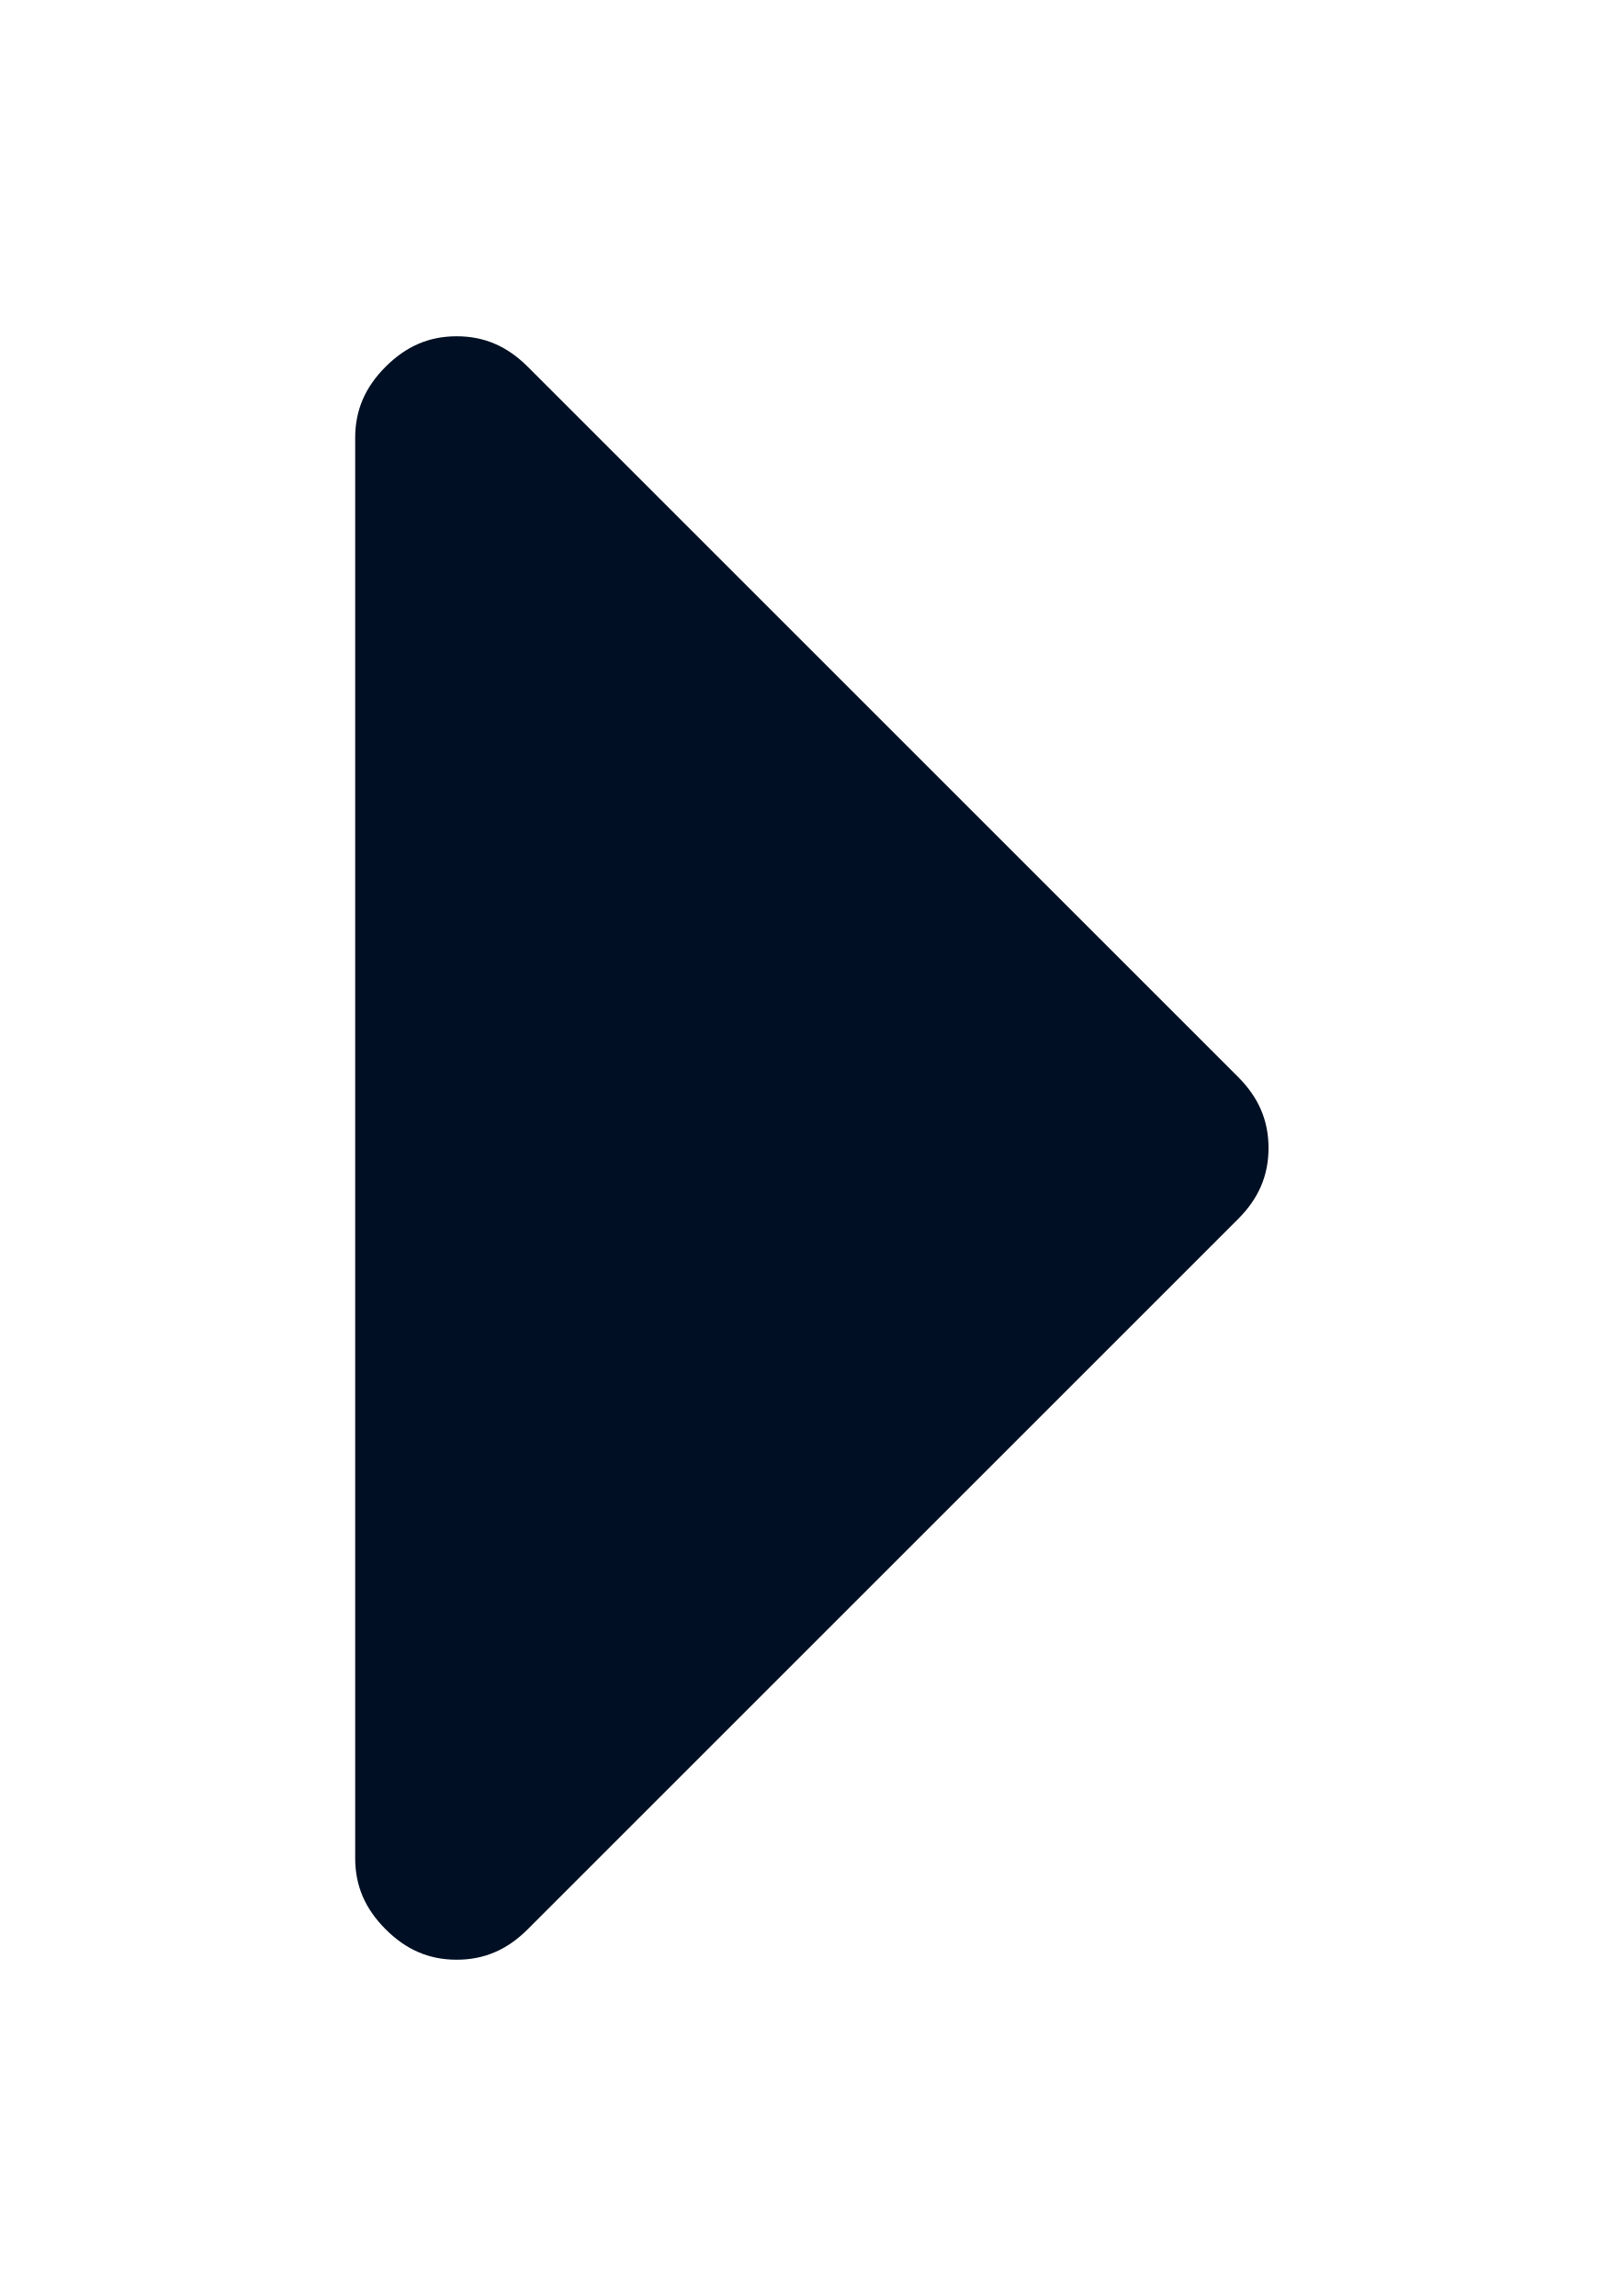
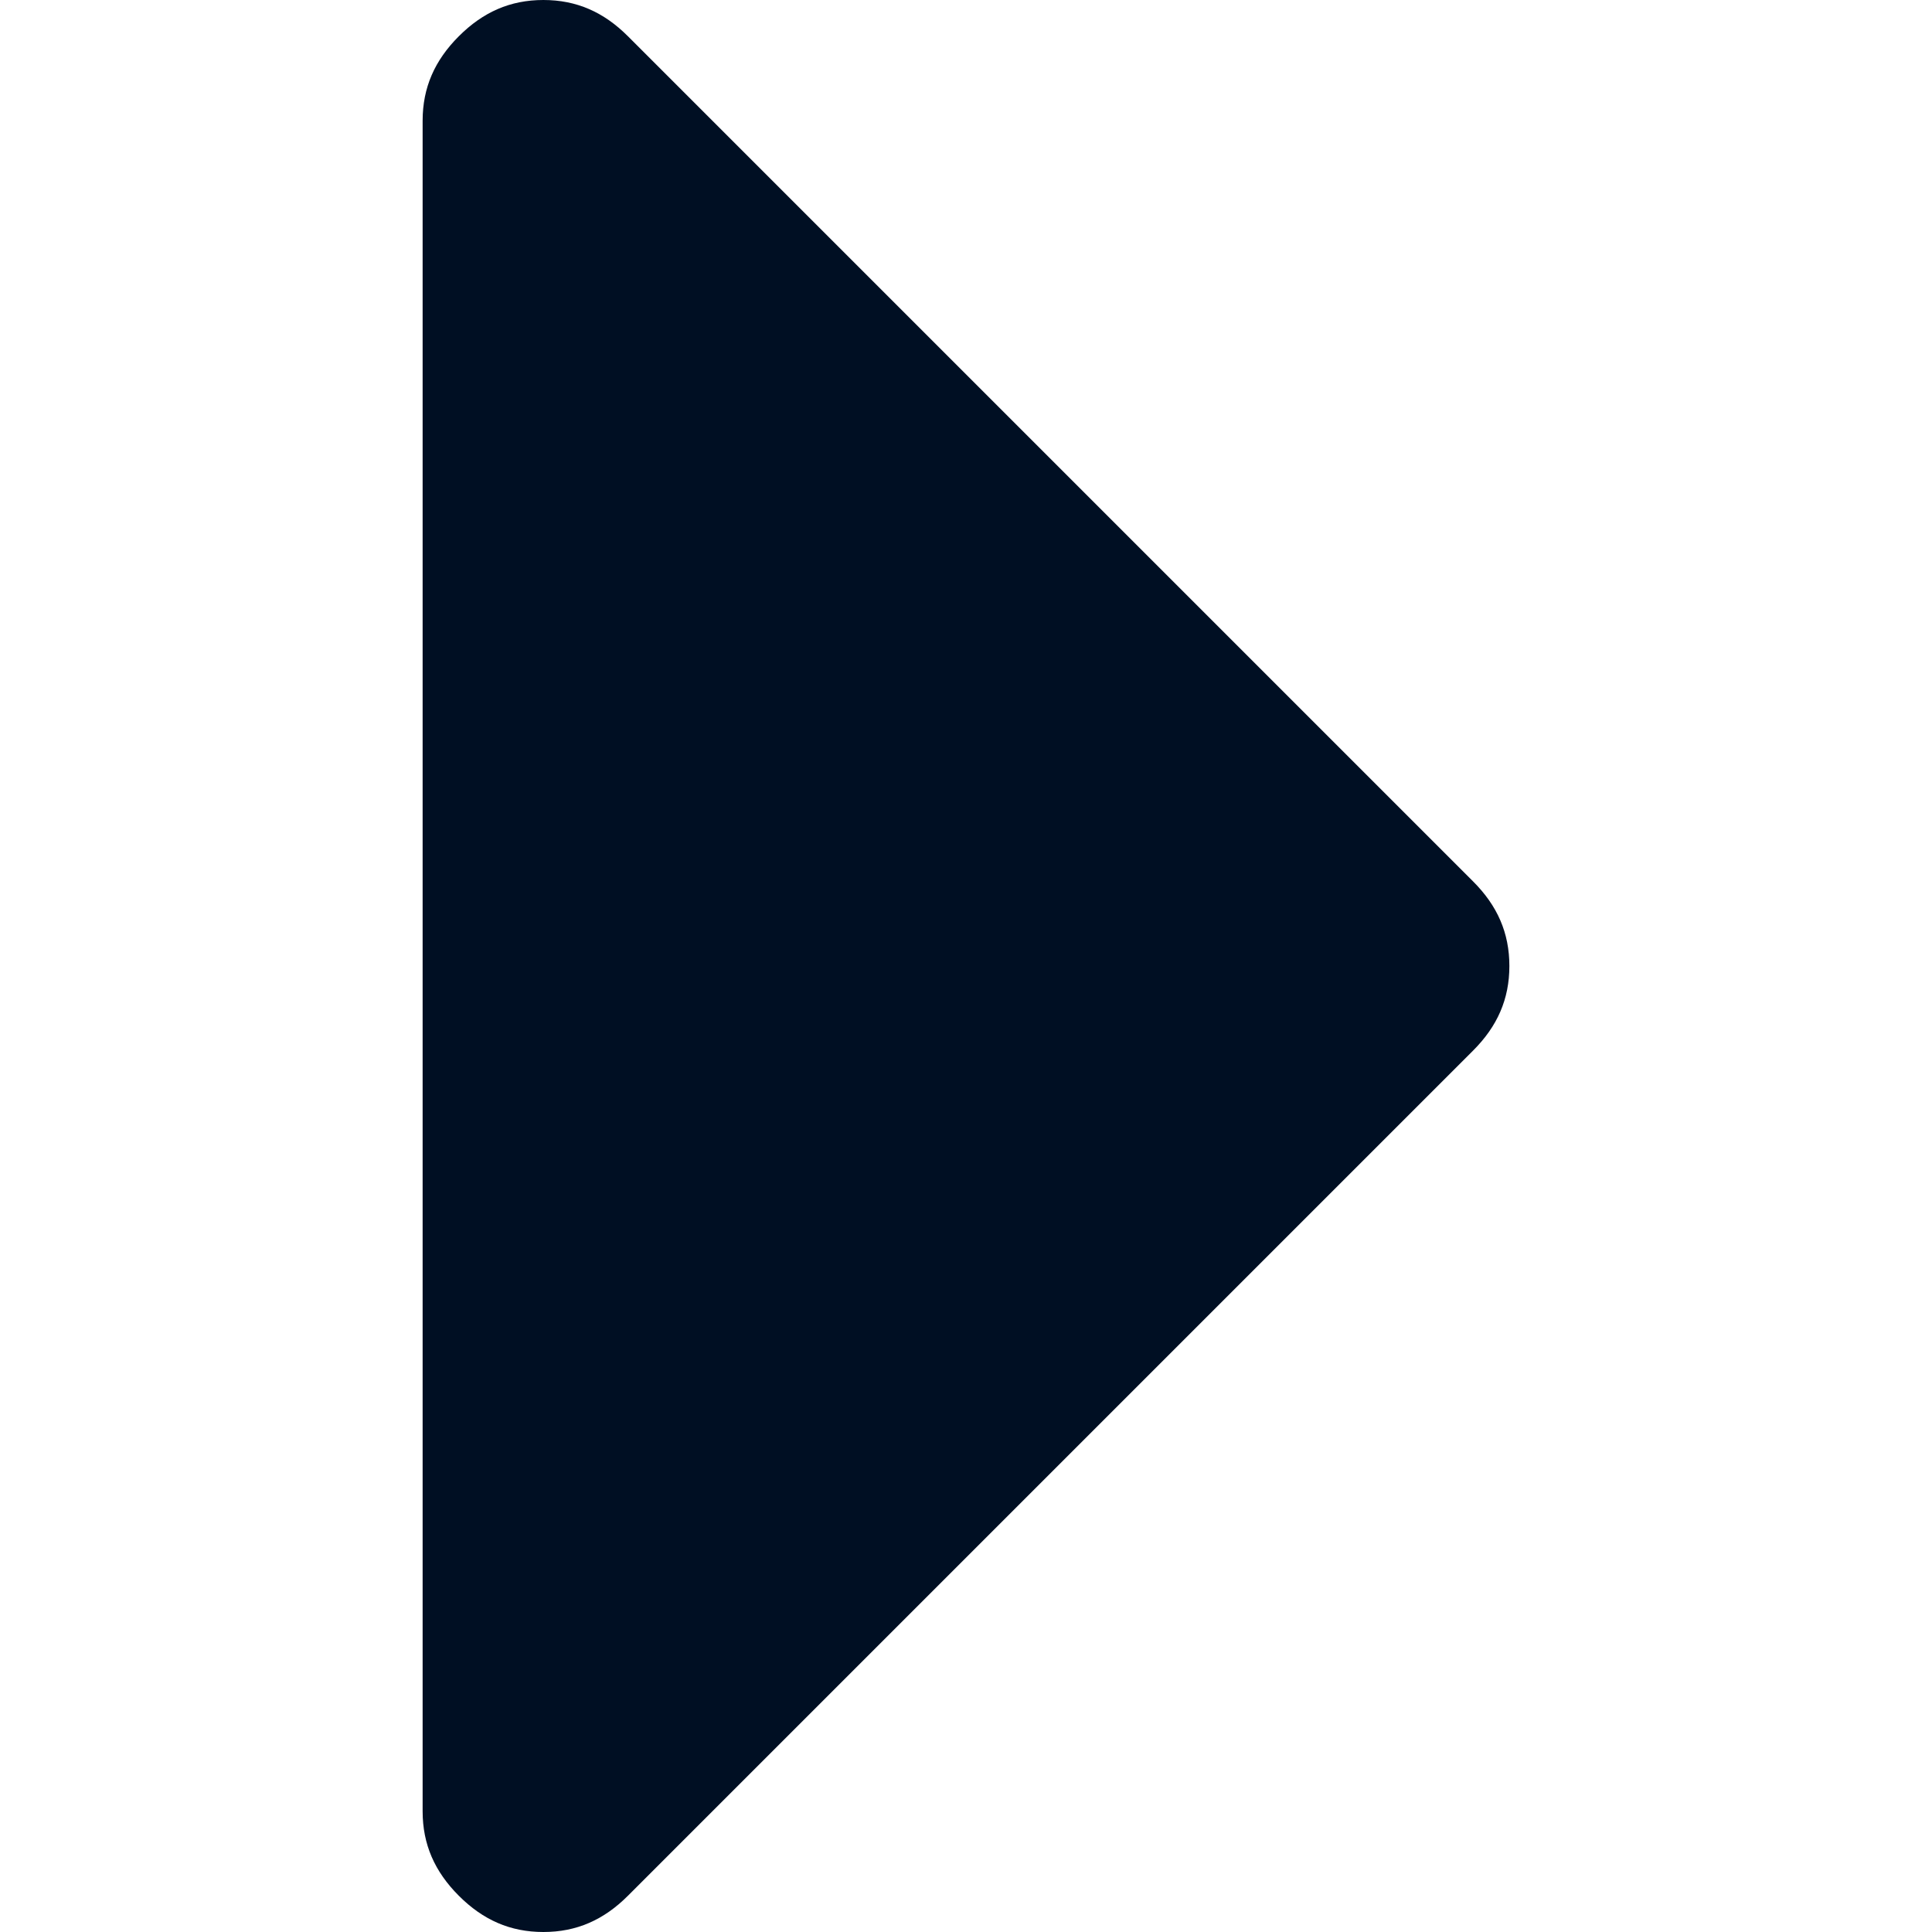
- <svg xmlns="http://www.w3.org/2000/svg" version="1.1" id="Layer_1" x="0px" y="0px" width="595.279px" height="841.891px" viewBox="0 0 595.279 841.891" enable-background="new 0 0 595.279 841.891" xml:space="preserve">
+ <svg xmlns="http://www.w3.org/2000/svg" version="1.1" id="Layer_1" x="0px" y="0px" viewBox="0 0 64 64" style="enable-background:new 0 0 64 64;" xml:space="preserve">
+   <style type="text/css">
+ 	.st0{fill:#000F23;}
+ </style>
  <g id="Layer_1_1_">
</g>
-   <path fill="#000F23" d="M453.901,394.901L193.466,134.466c-7.441-7.441-15.812-11.162-26.044-11.162  c-10.23,0-18.603,3.721-26.043,11.162c-7.441,7.441-11.161,15.812-11.161,26.043v520.87c0,10.231,3.72,18.603,11.161,26.044  c7.44,7.44,15.812,11.161,26.043,11.161c10.231,0,18.603-3.721,26.044-11.161l260.435-260.436  c7.441-7.44,11.162-15.812,11.162-26.043S461.342,402.343,453.901,394.901z" />
+   <path class="st0" d="M48.8,29.2l-28-28C20,0.4,19.1,0,18,0c-1.1,0-2,0.4-2.8,1.2C14.4,2,14,2.9,14,4v56c0,1.1,0.4,2,1.2,2.8  C16,63.6,16.9,64,18,64c1.1,0,2-0.4,2.8-1.2l28-28C49.6,34,50,33.1,50,32C50,30.9,49.6,30,48.8,29.2z" />
</svg>
